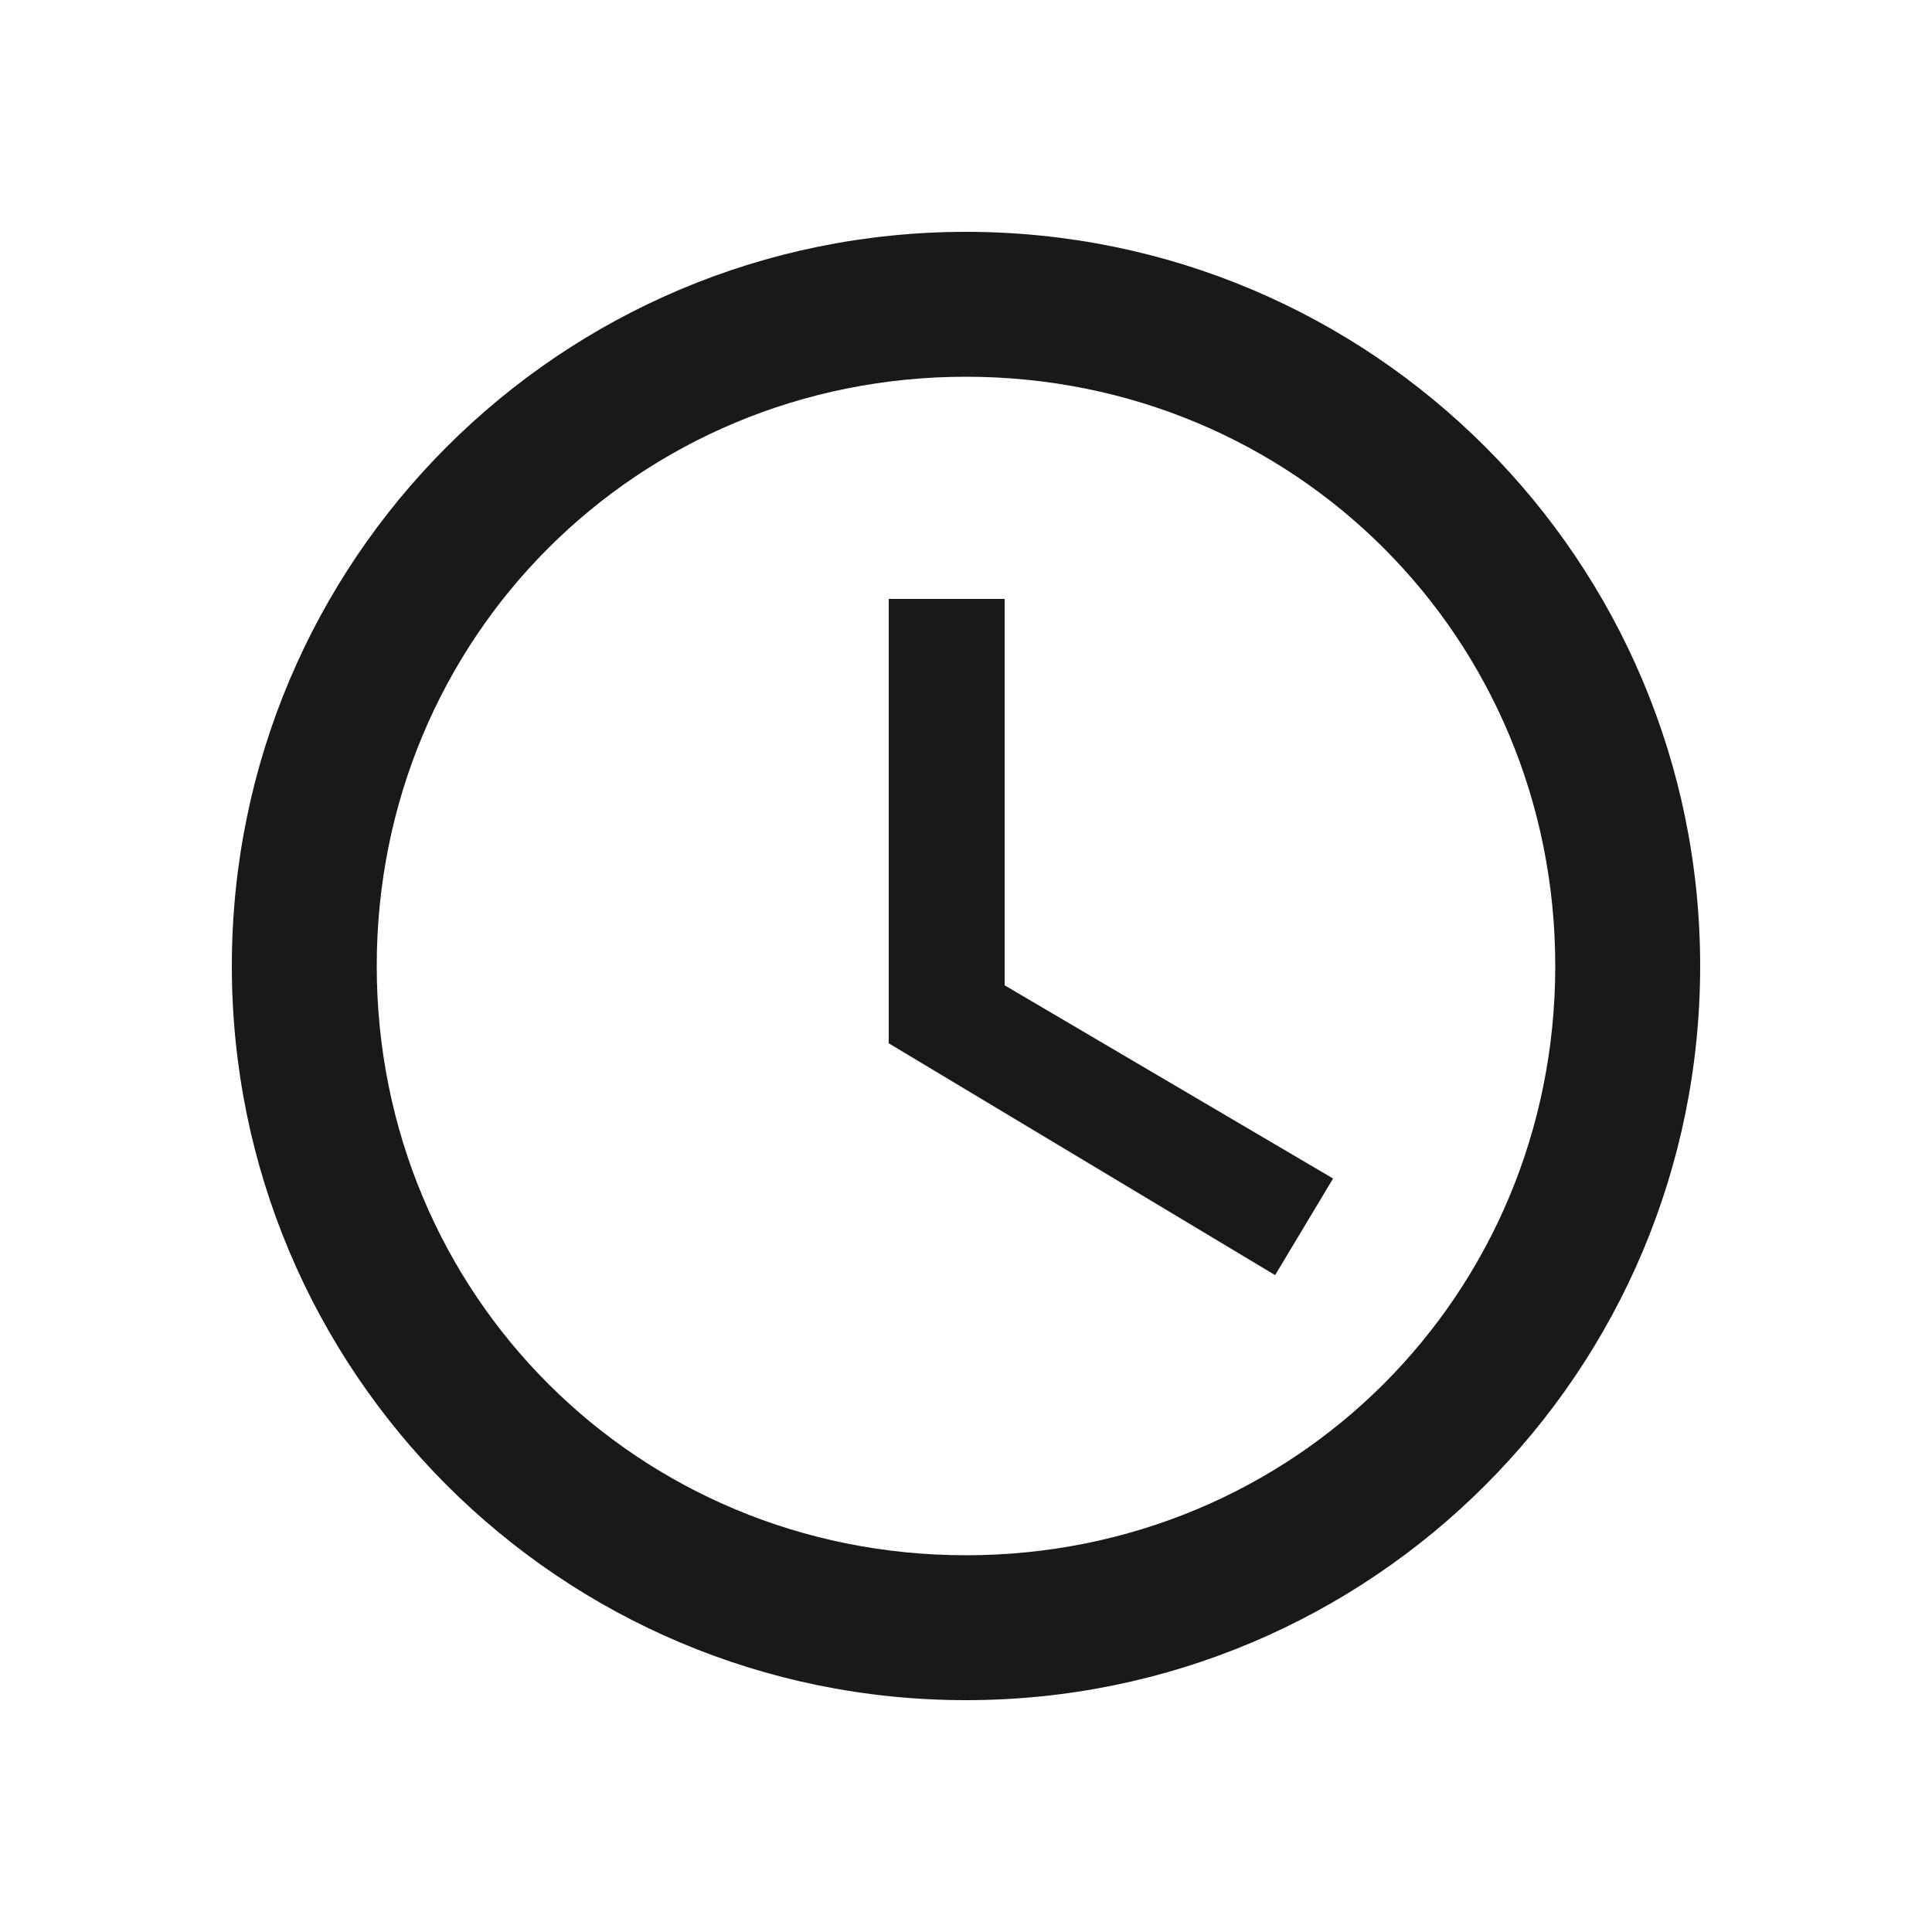
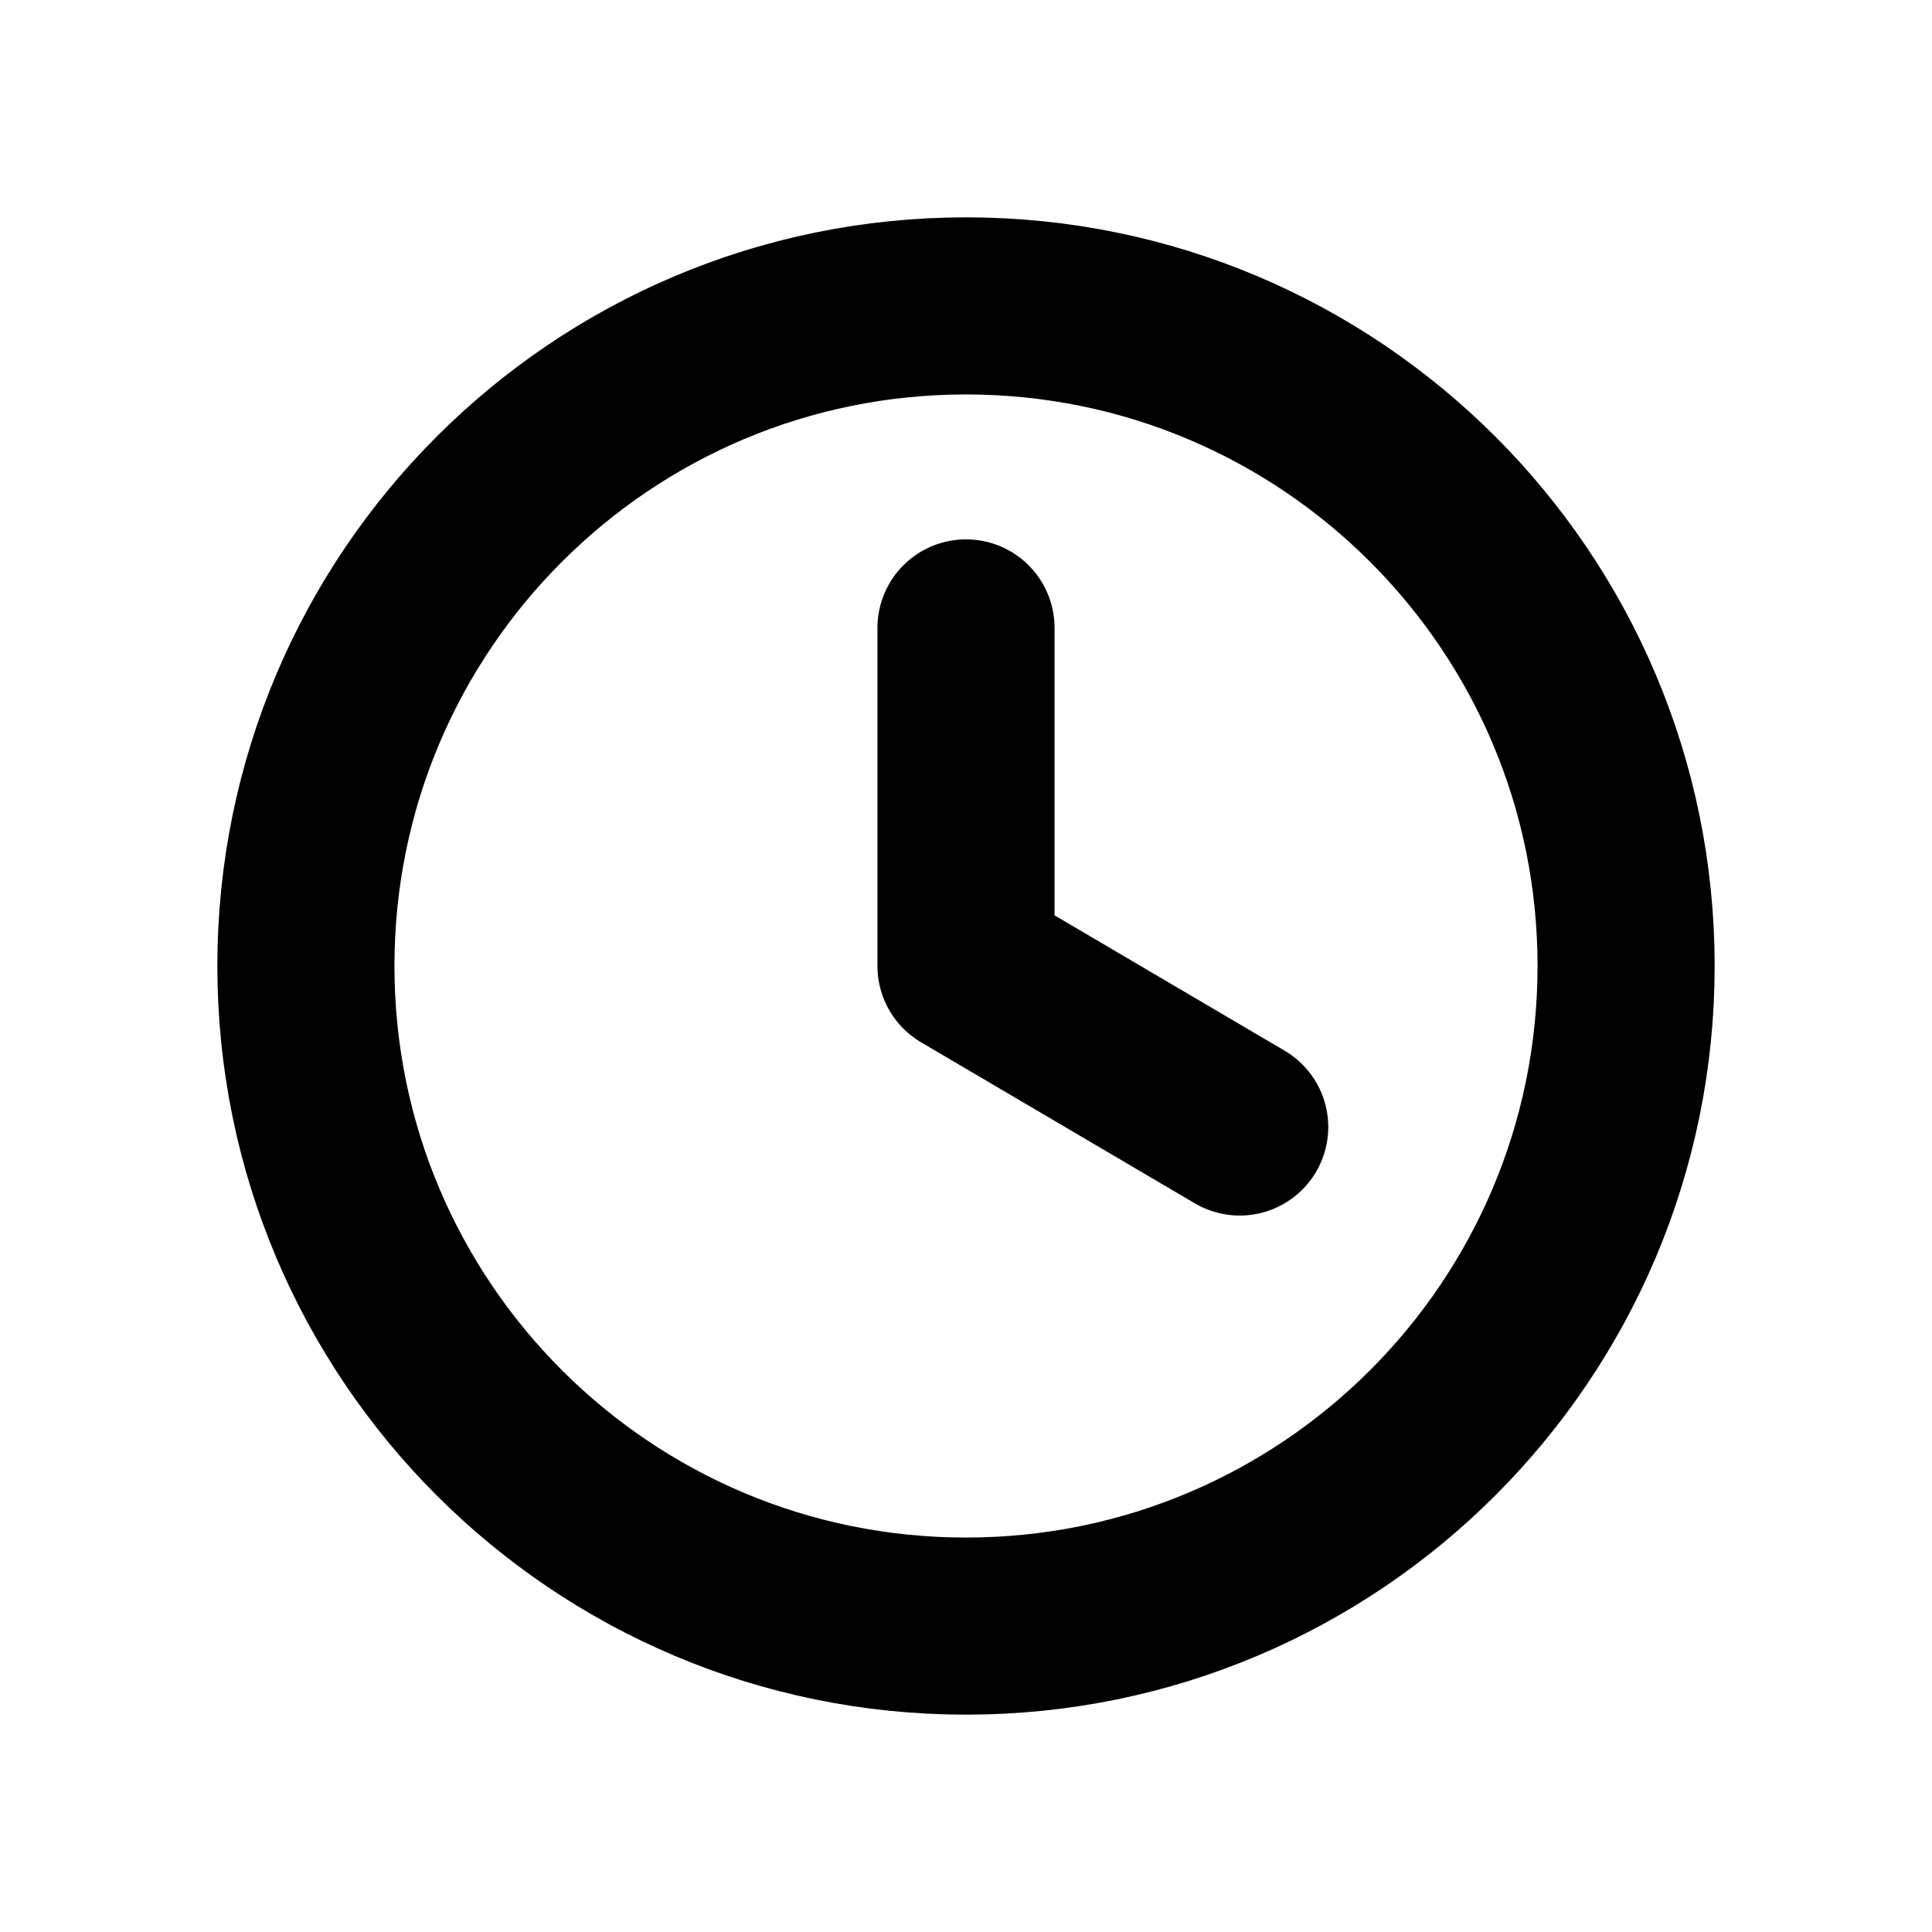
- <svg xmlns="http://www.w3.org/2000/svg" version="1.1" id="레이어_1" x="0px" y="0px" viewBox="0 0 20 20" style="enable-background:new 0 0 20 20;" xml:space="preserve">
-   <style type="text/css">
- 	.st0{opacity:0.9;}
- 	.st1{opacity:0.9;enable-background:new    ;}
- </style>
-   <g>
-     <g>
-       <g class="st0">
-         <path d="M10,2.4c-4.2,0-7.6,3.4-7.6,7.6s3.4,7.6,7.6,7.6s7.6-3.4,7.6-7.6S14.2,2.4,10,2.4z M10,16.1c-3.4,0-6.1-2.7-6.1-6.1     S6.6,3.9,10,3.9s6.1,2.7,6.1,6.1S13.4,16.1,10,16.1z" />
-       </g>
-     </g>
-     <g>
-       <polygon class="st1" points="10.4,6.2 9.2,6.2 9.2,10.8 13.2,13.2 13.8,12.2 10.4,10.2   " />
-     </g>
-   </g>
+ <svg xmlns="http://www.w3.org/2000/svg" viewBox="0 0 24 24" fill="none" stroke="#000" stroke-width="2.2" stroke-linecap="round" stroke-linejoin="round">
+   <circle cx="12" cy="12" r="8.2" />
+   <path d="M12 7.8V12l3.4 2" />
</svg>
